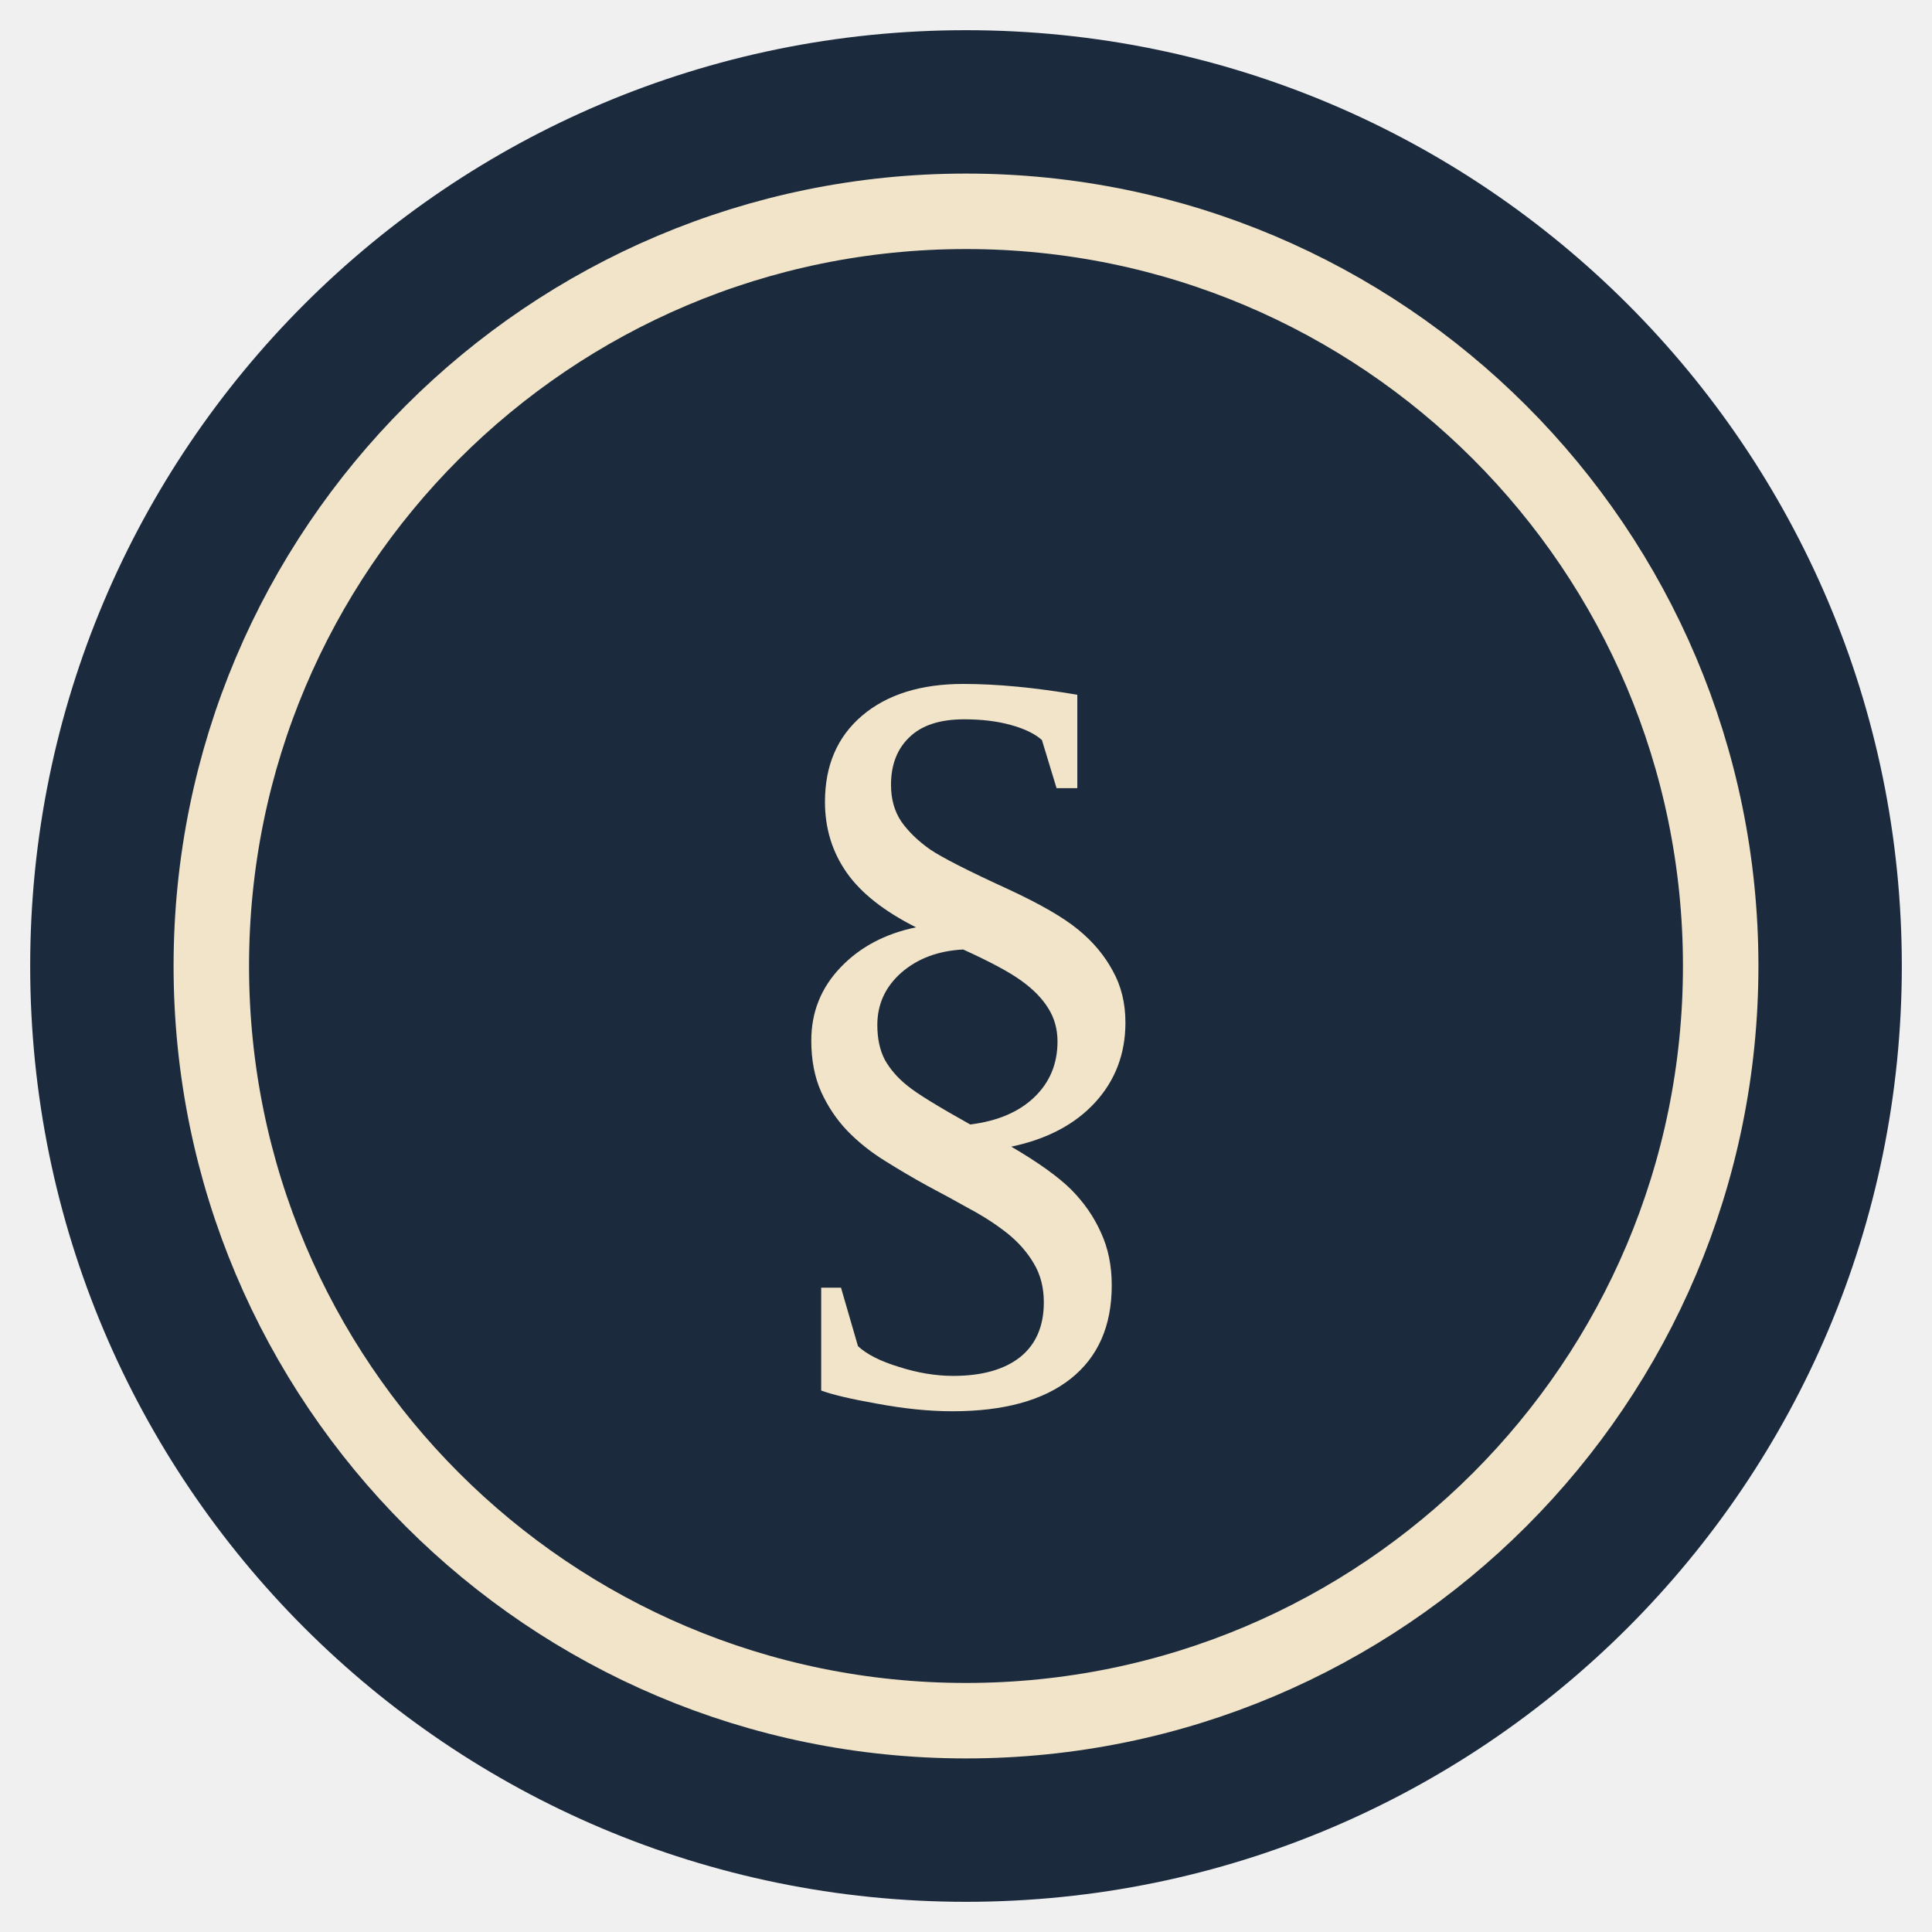
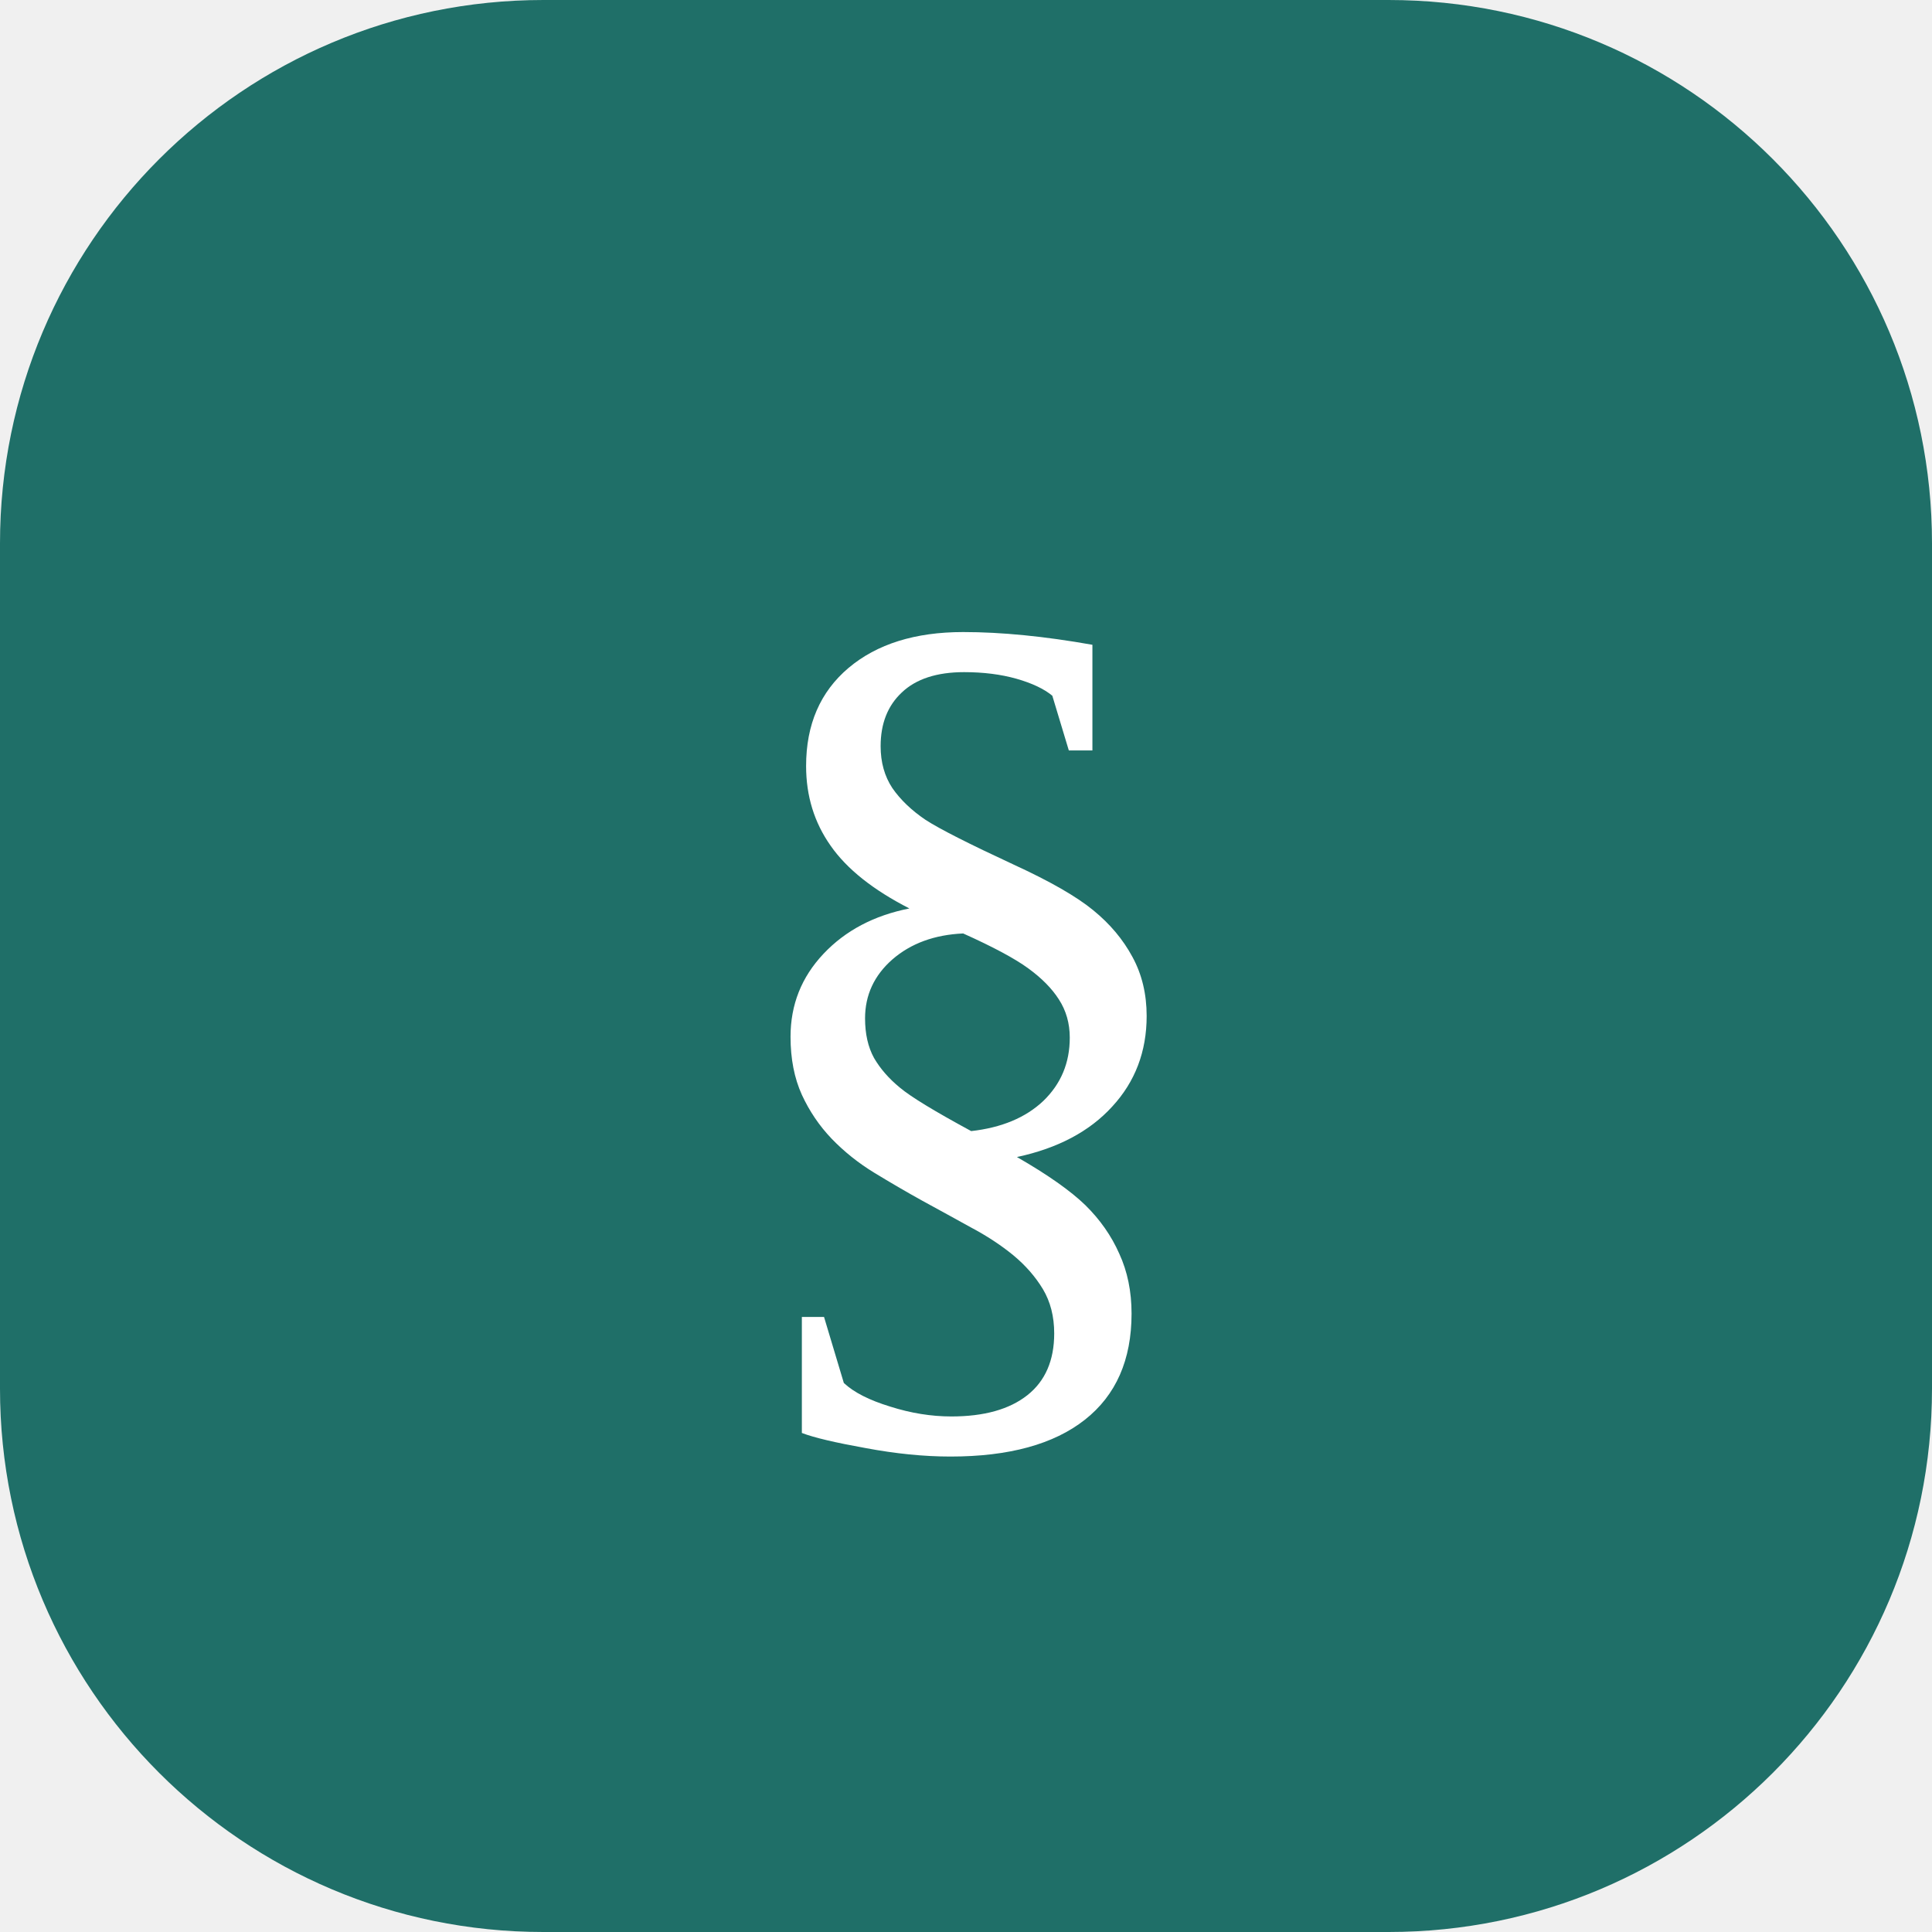
<svg xmlns="http://www.w3.org/2000/svg" viewBox="0 0 64 64">
-   <circle cx="32" cy="32" r="31" fill="#1B2A3D" />
-   <circle cx="32" cy="32" r="25" fill="none" stroke="#F1E4C8" stroke-width="2.5" />
-   <text x="32" y="43" text-anchor="middle" font-family="Georgia, 'Times New Roman', serif" font-size="30" fill="#F1E4C8">§</text>
+   <rect width="64" height="64" rx="18" fill="#1F6F68" />
+   <text x="32" y="44" text-anchor="middle" font-family="Georgia, 'Times New Roman', serif" font-size="34" fill="#FFFFFF">§</text>
</svg>
